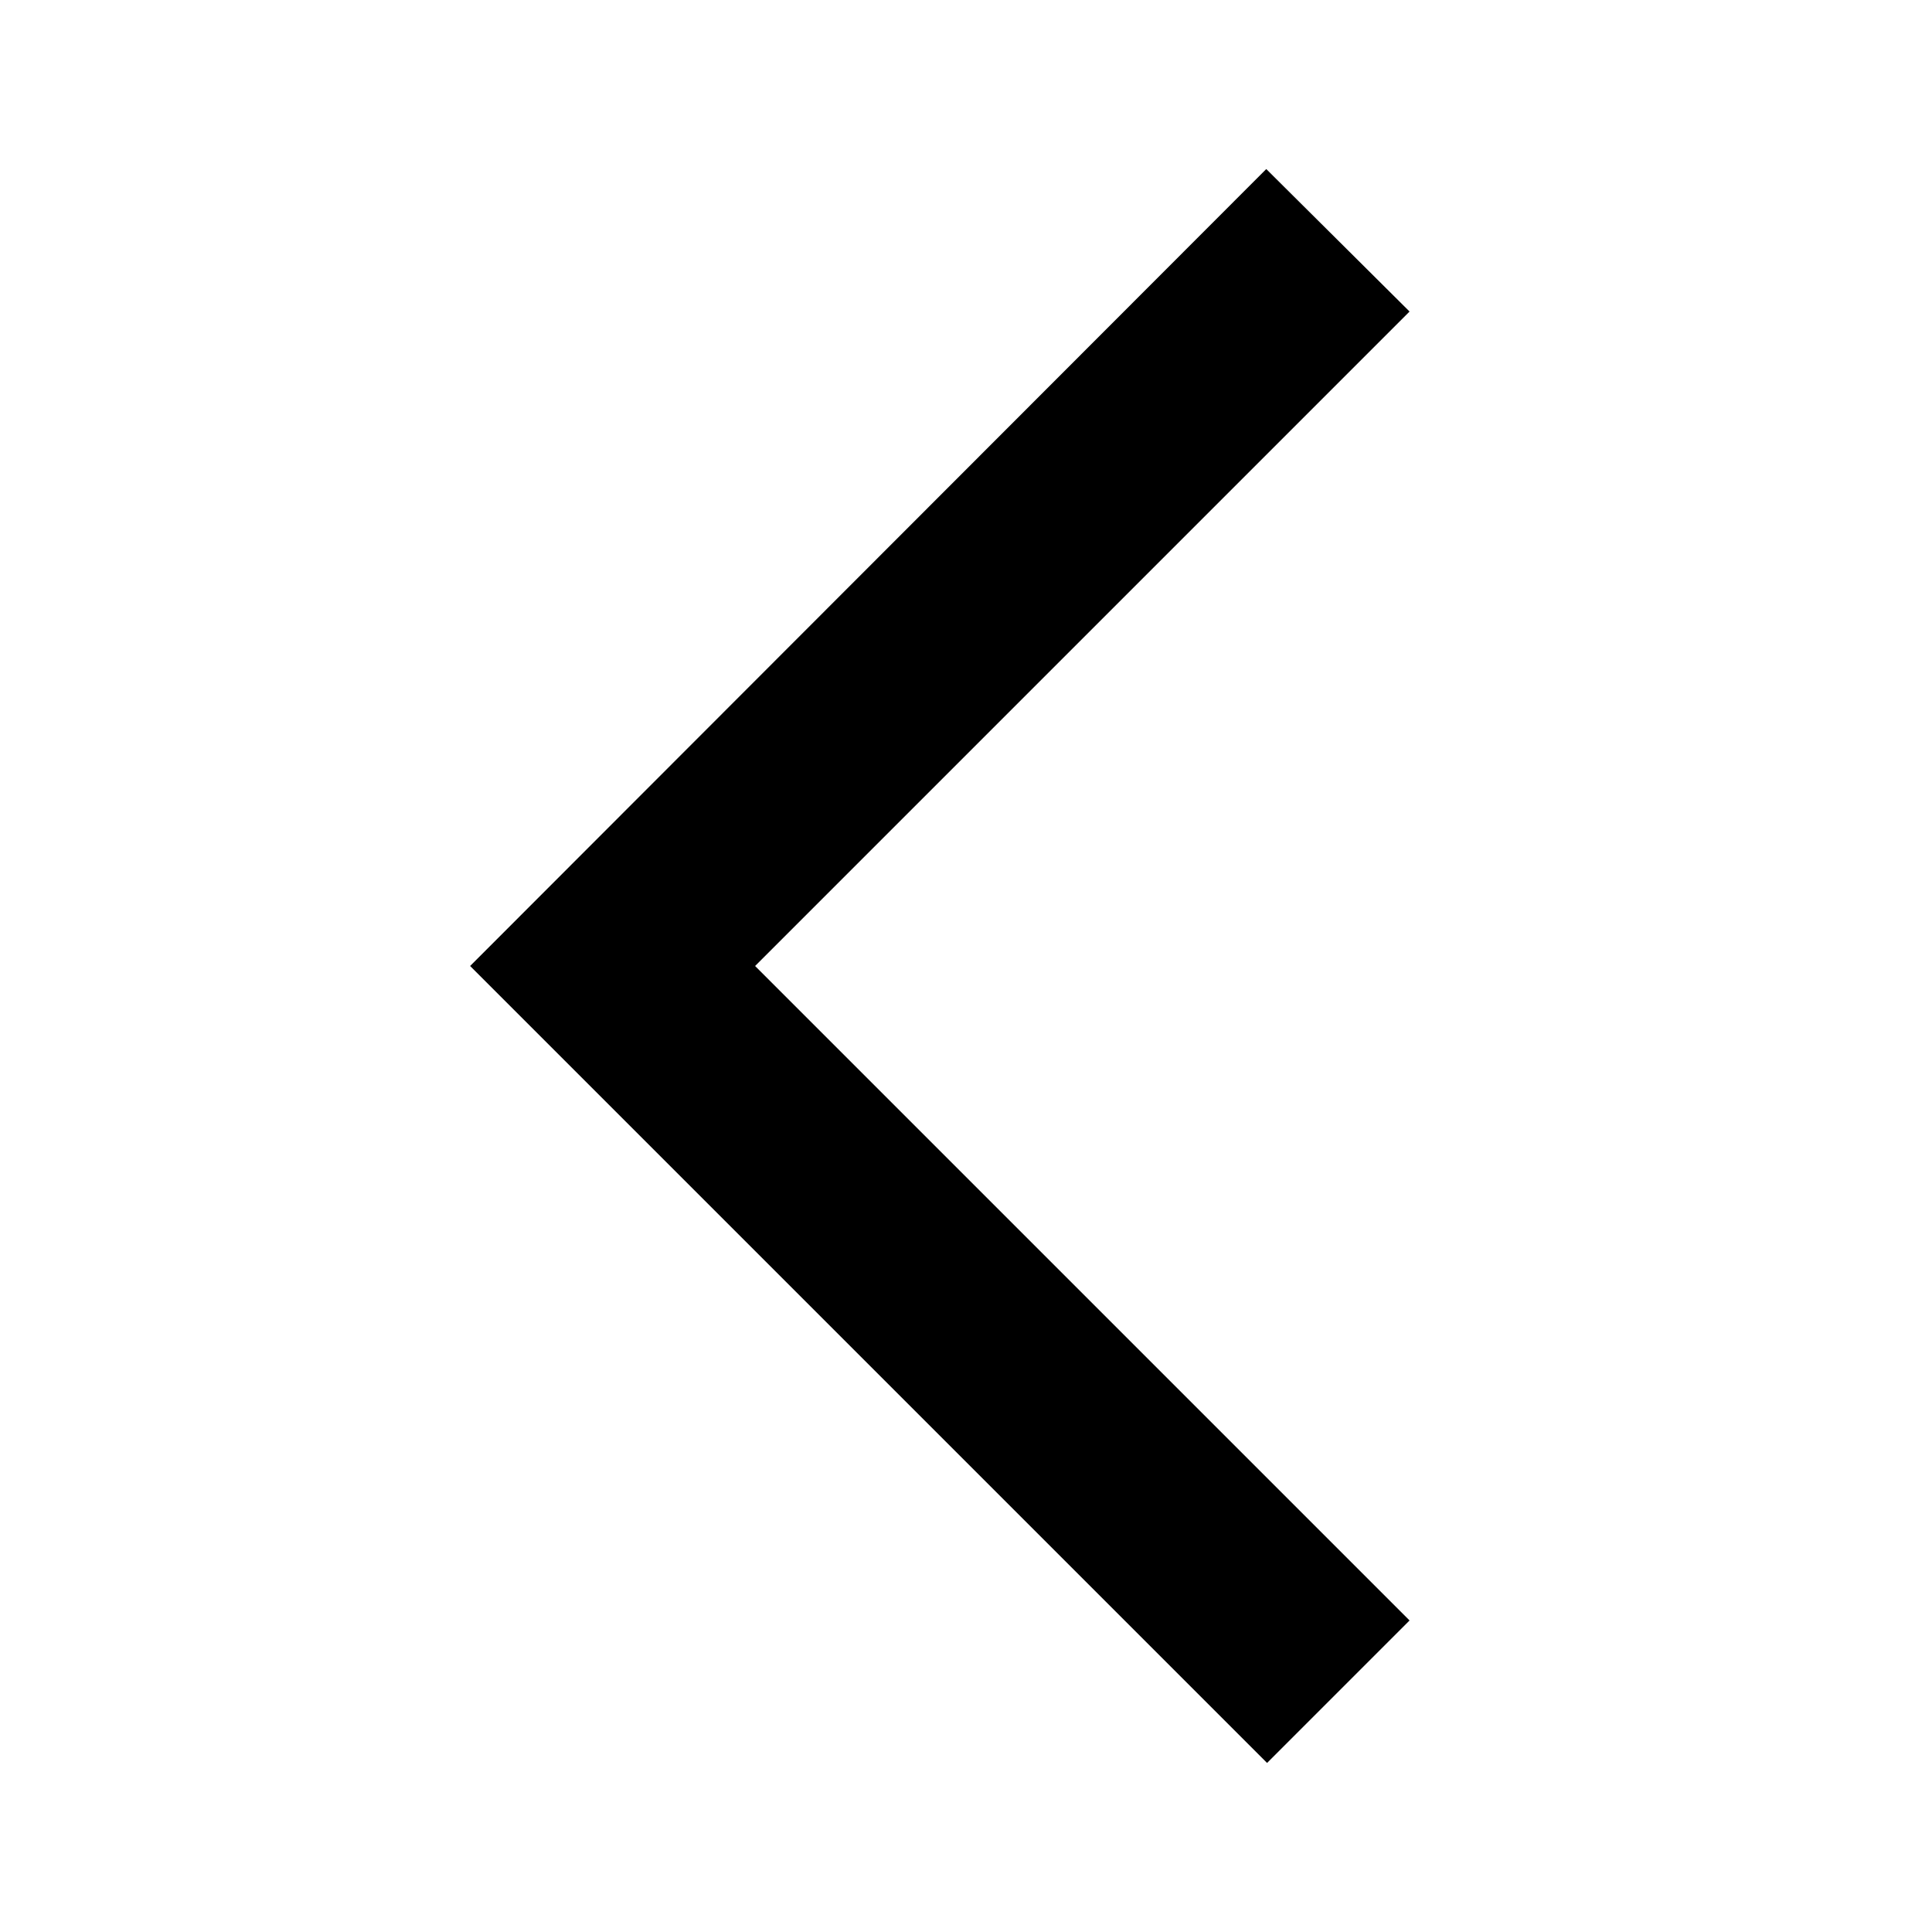
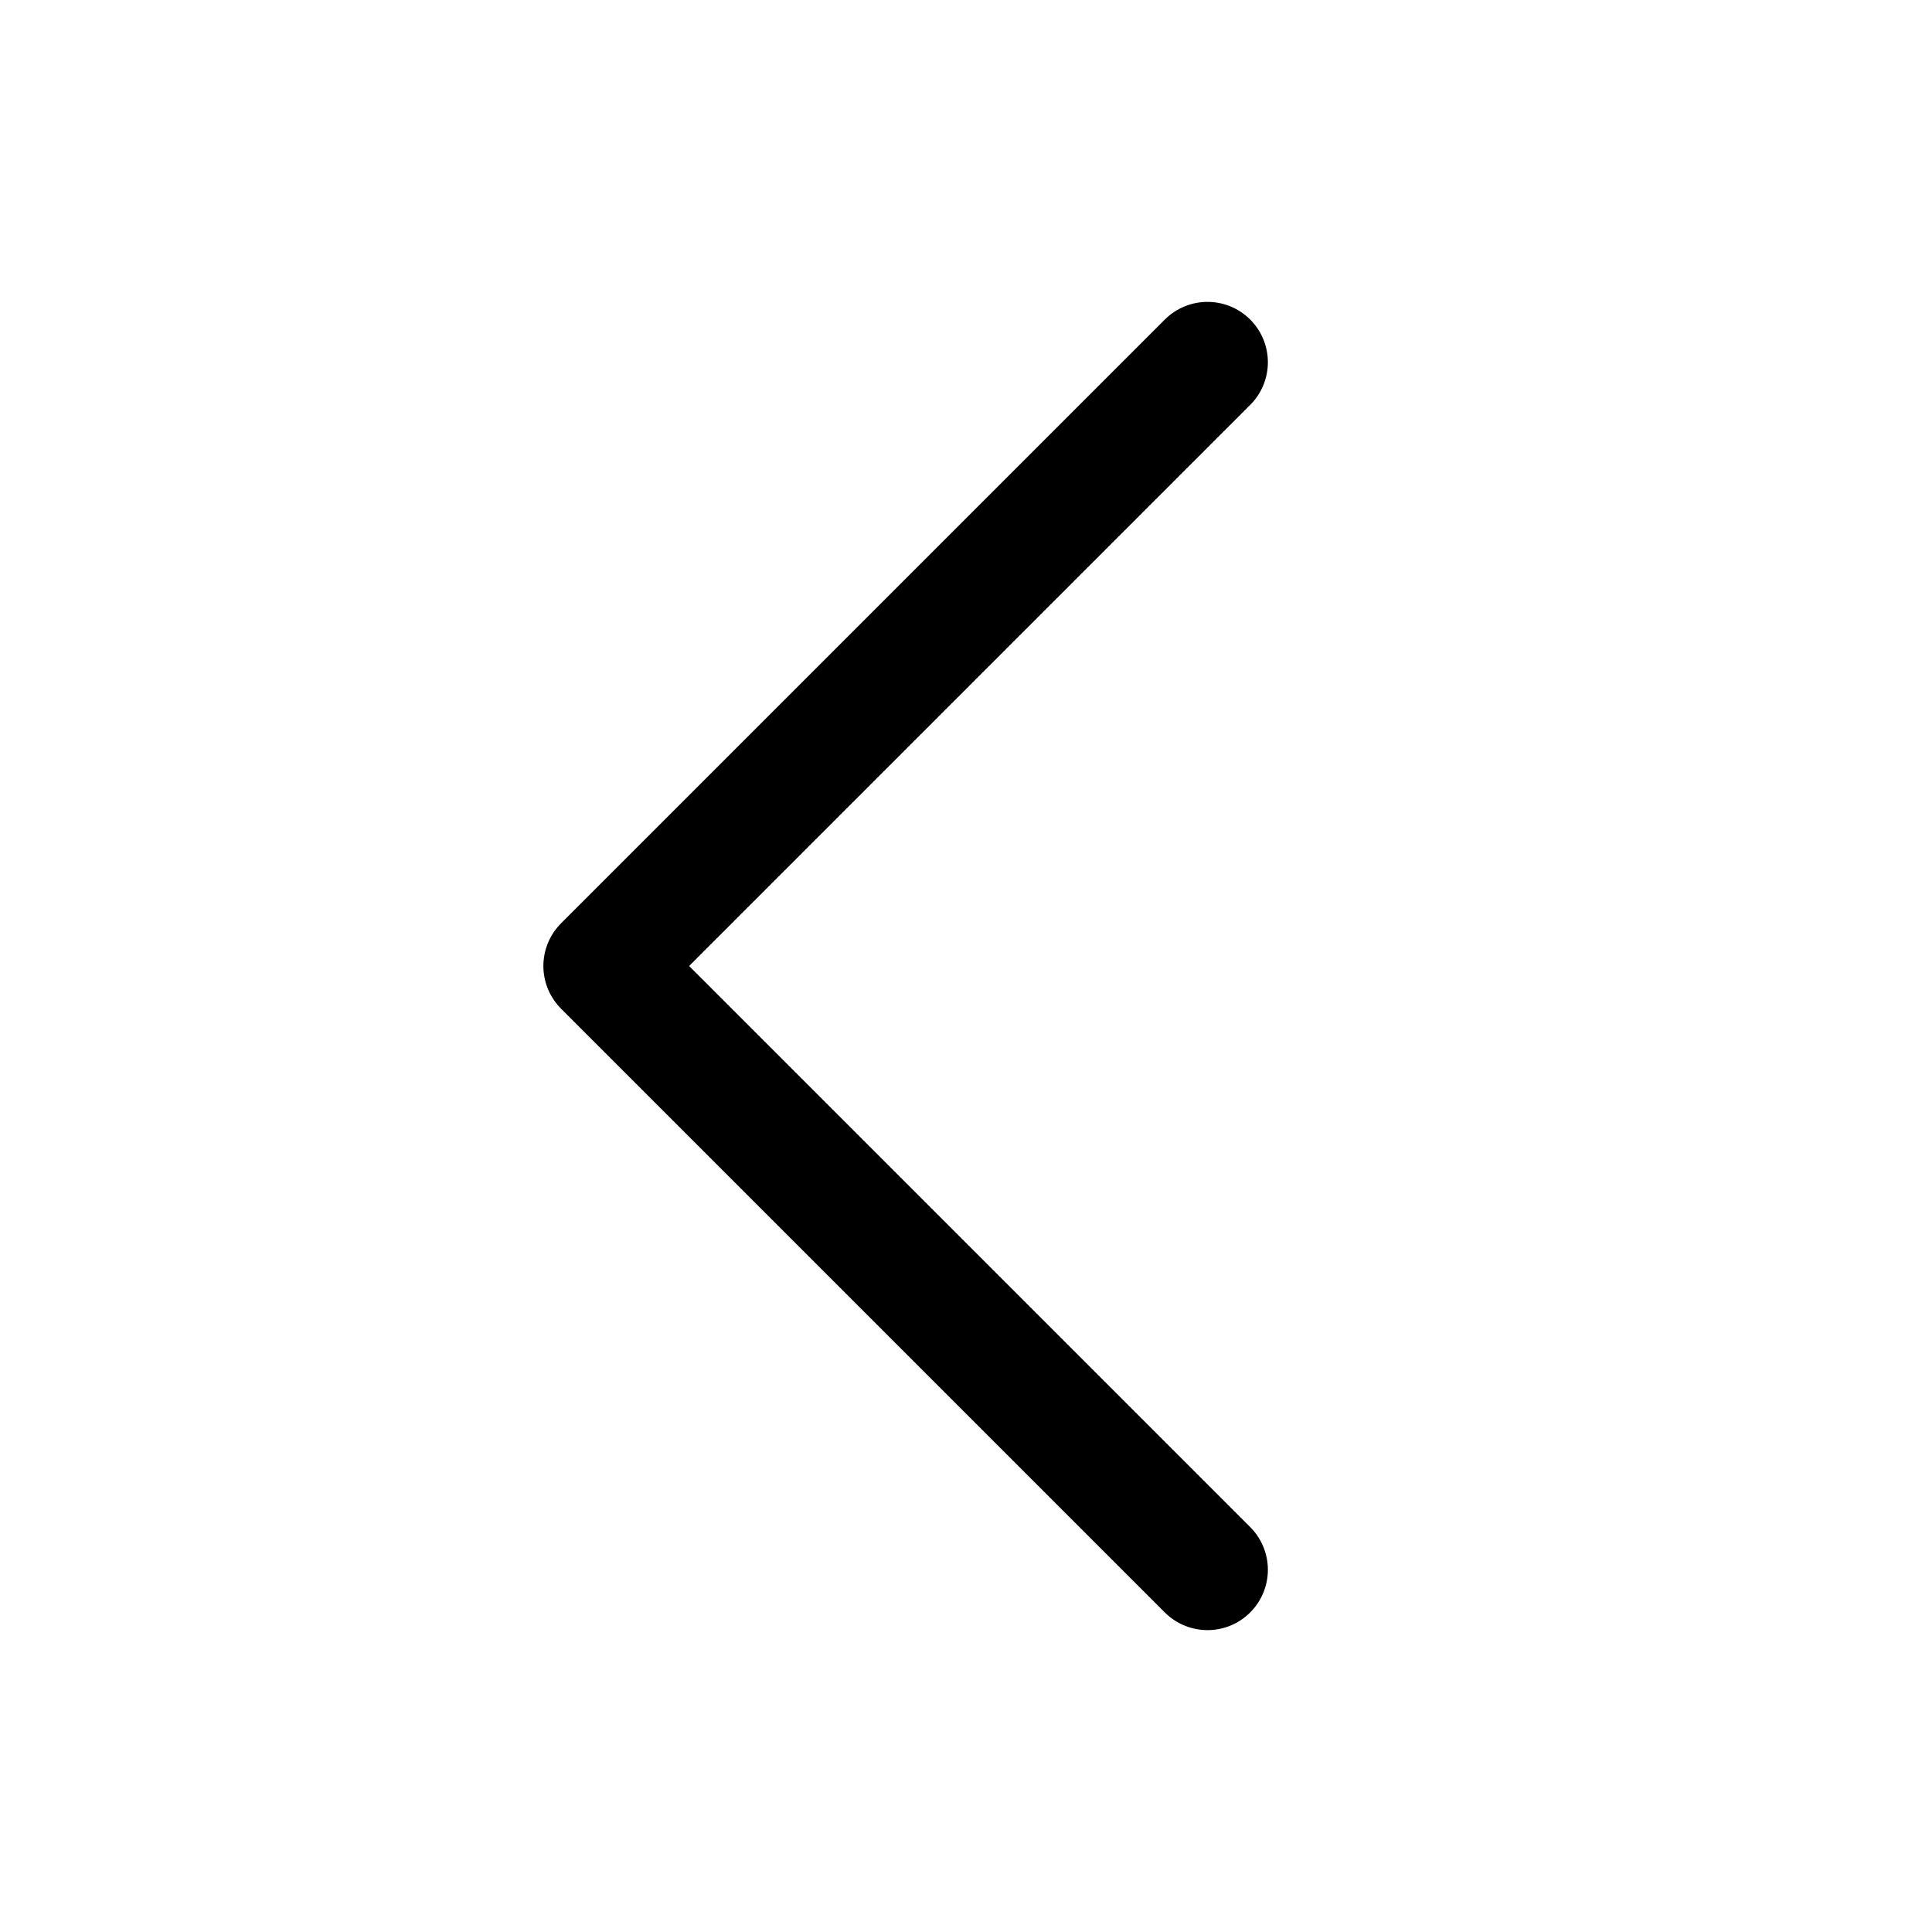
- <svg xmlns="http://www.w3.org/2000/svg" height="24" viewBox="0 0 24 24" width="24">
-   <path d="M0 0h24v24H0V0z" fill="none" opacity=".87" />
-   <path d="M17.51 3.87L15.73 2.1 5.84 12l9.9 9.9 1.77-1.77L9.38 12l8.13-8.13z" />
+ <svg xmlns="http://www.w3.org/2000/svg" width="192" height="192" fill="#000000" viewBox="0 0 256 256">
+   <rect width="256" height="256" fill="none" />
+   <polyline points="160 208 80 128 160 48" fill="none" stroke="#000000" stroke-linecap="round" stroke-linejoin="round" stroke-width="16" />
</svg>
